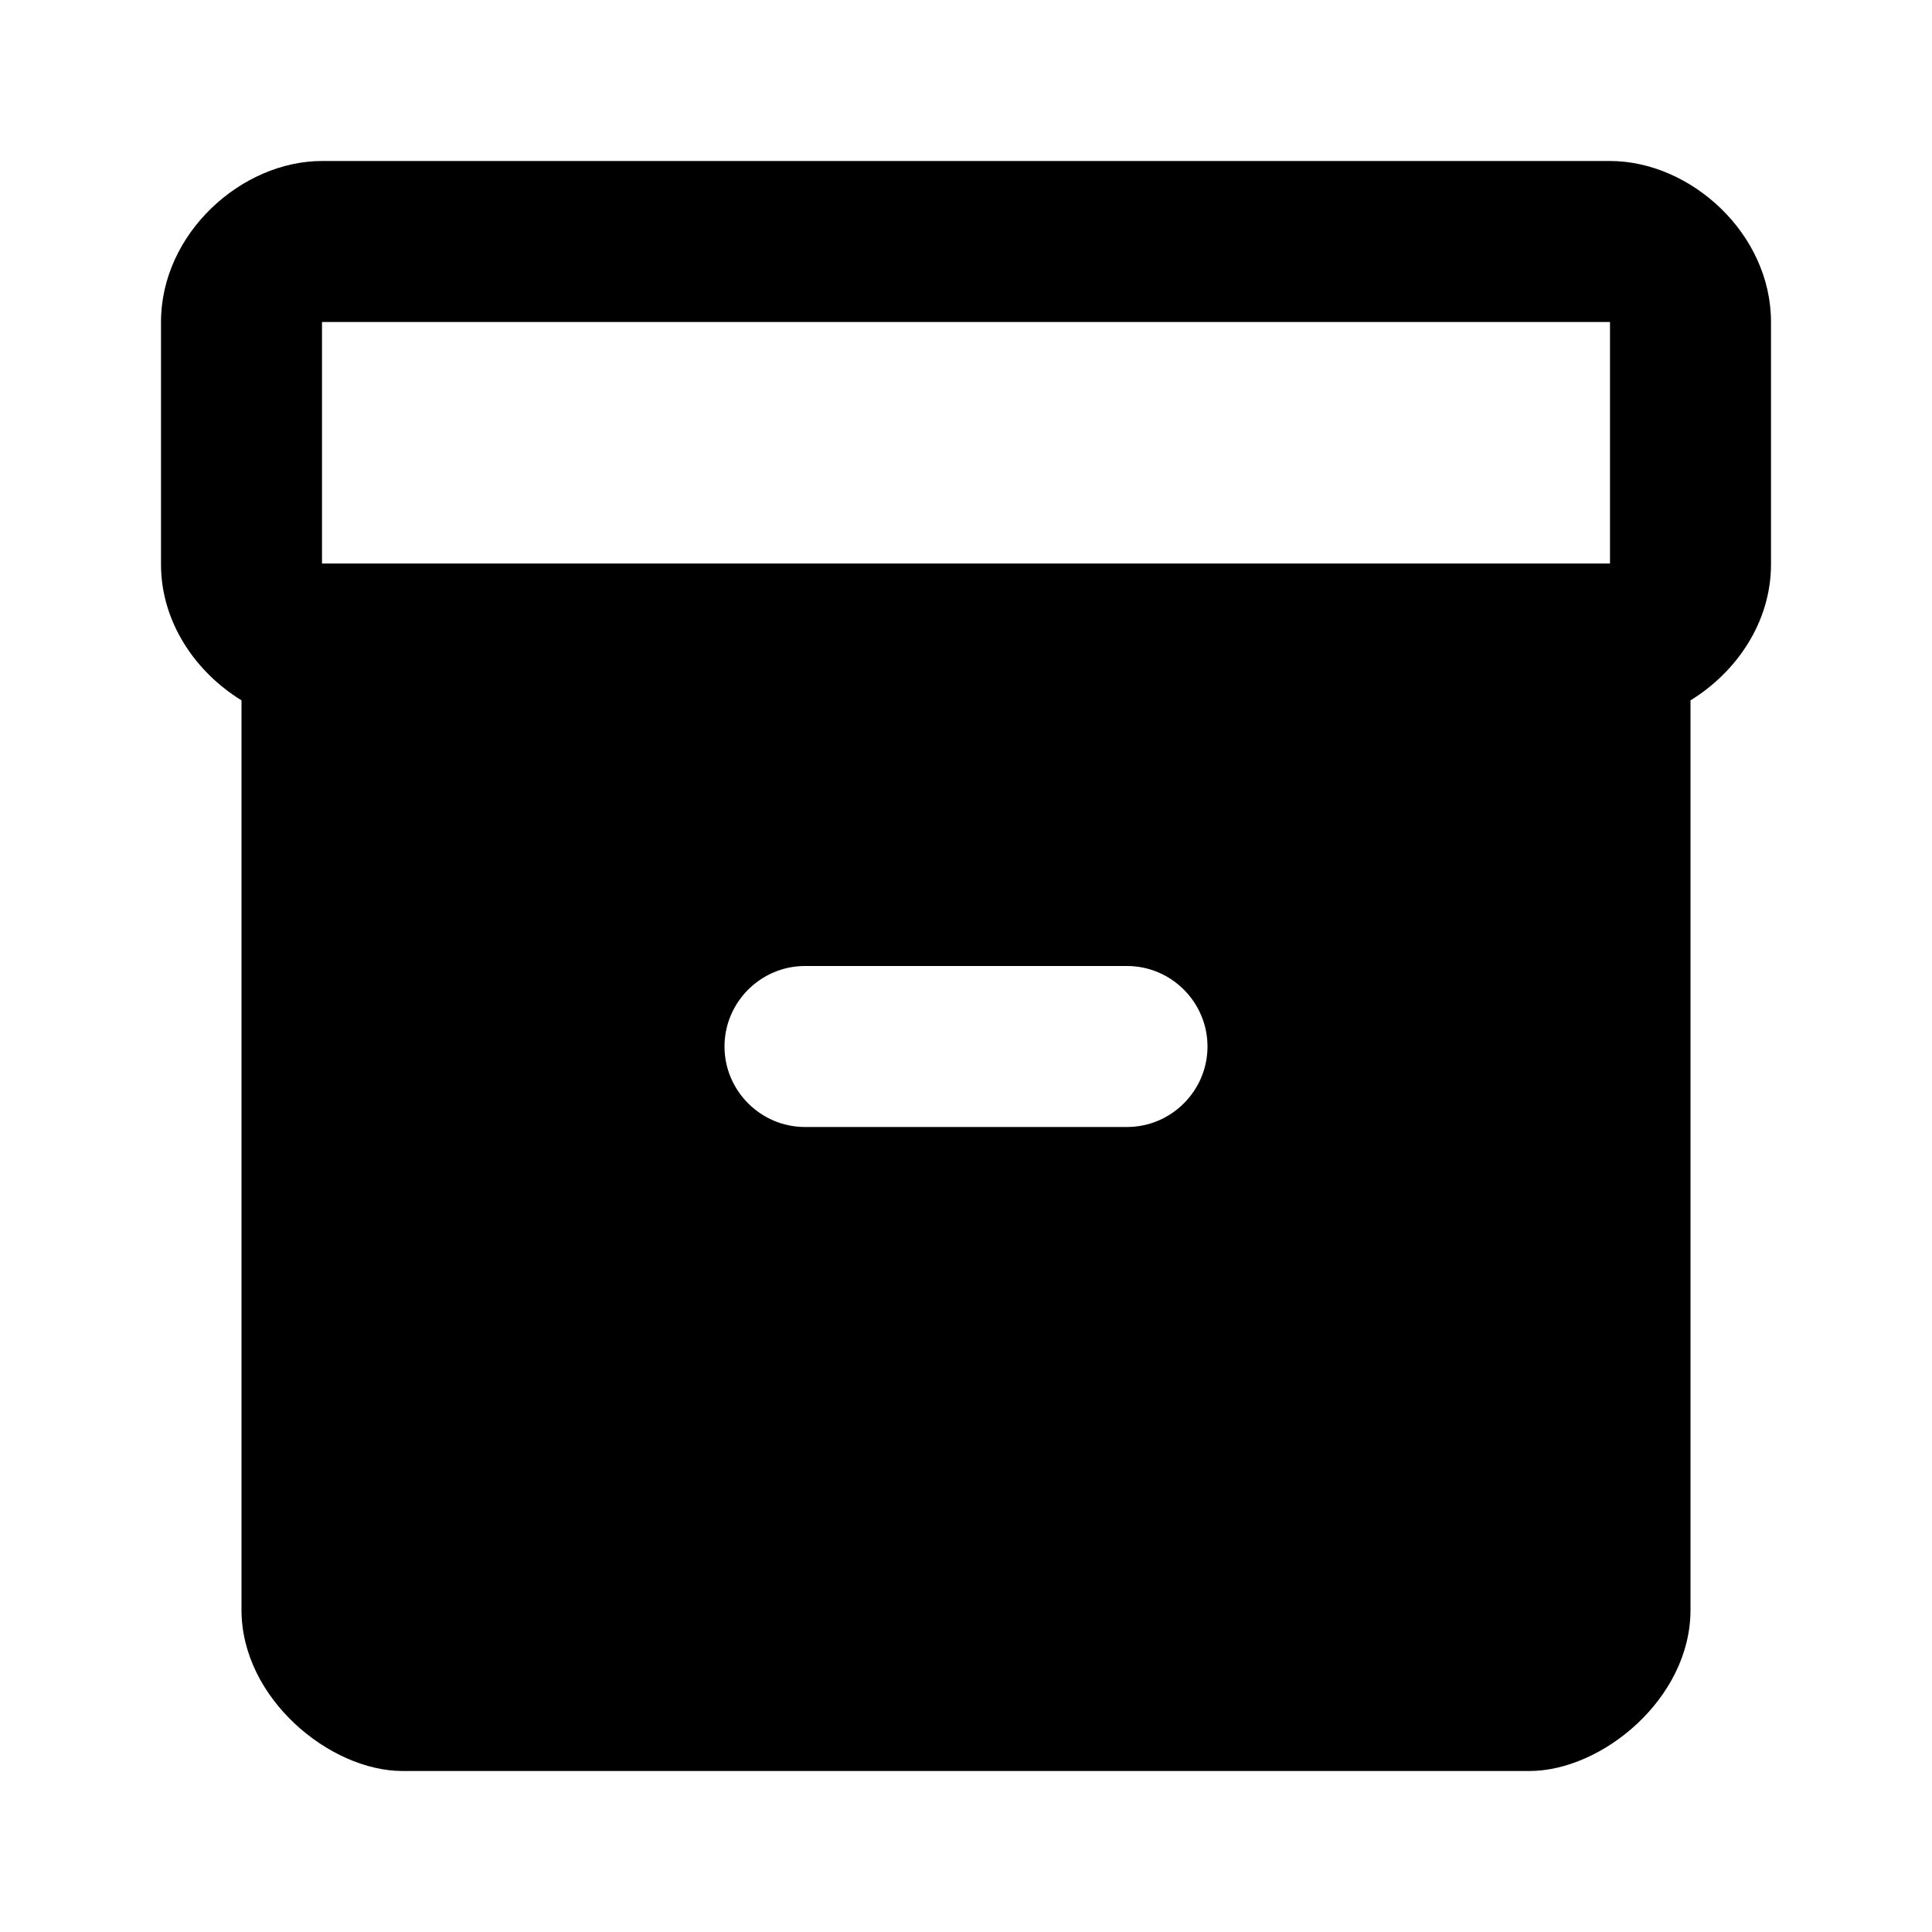
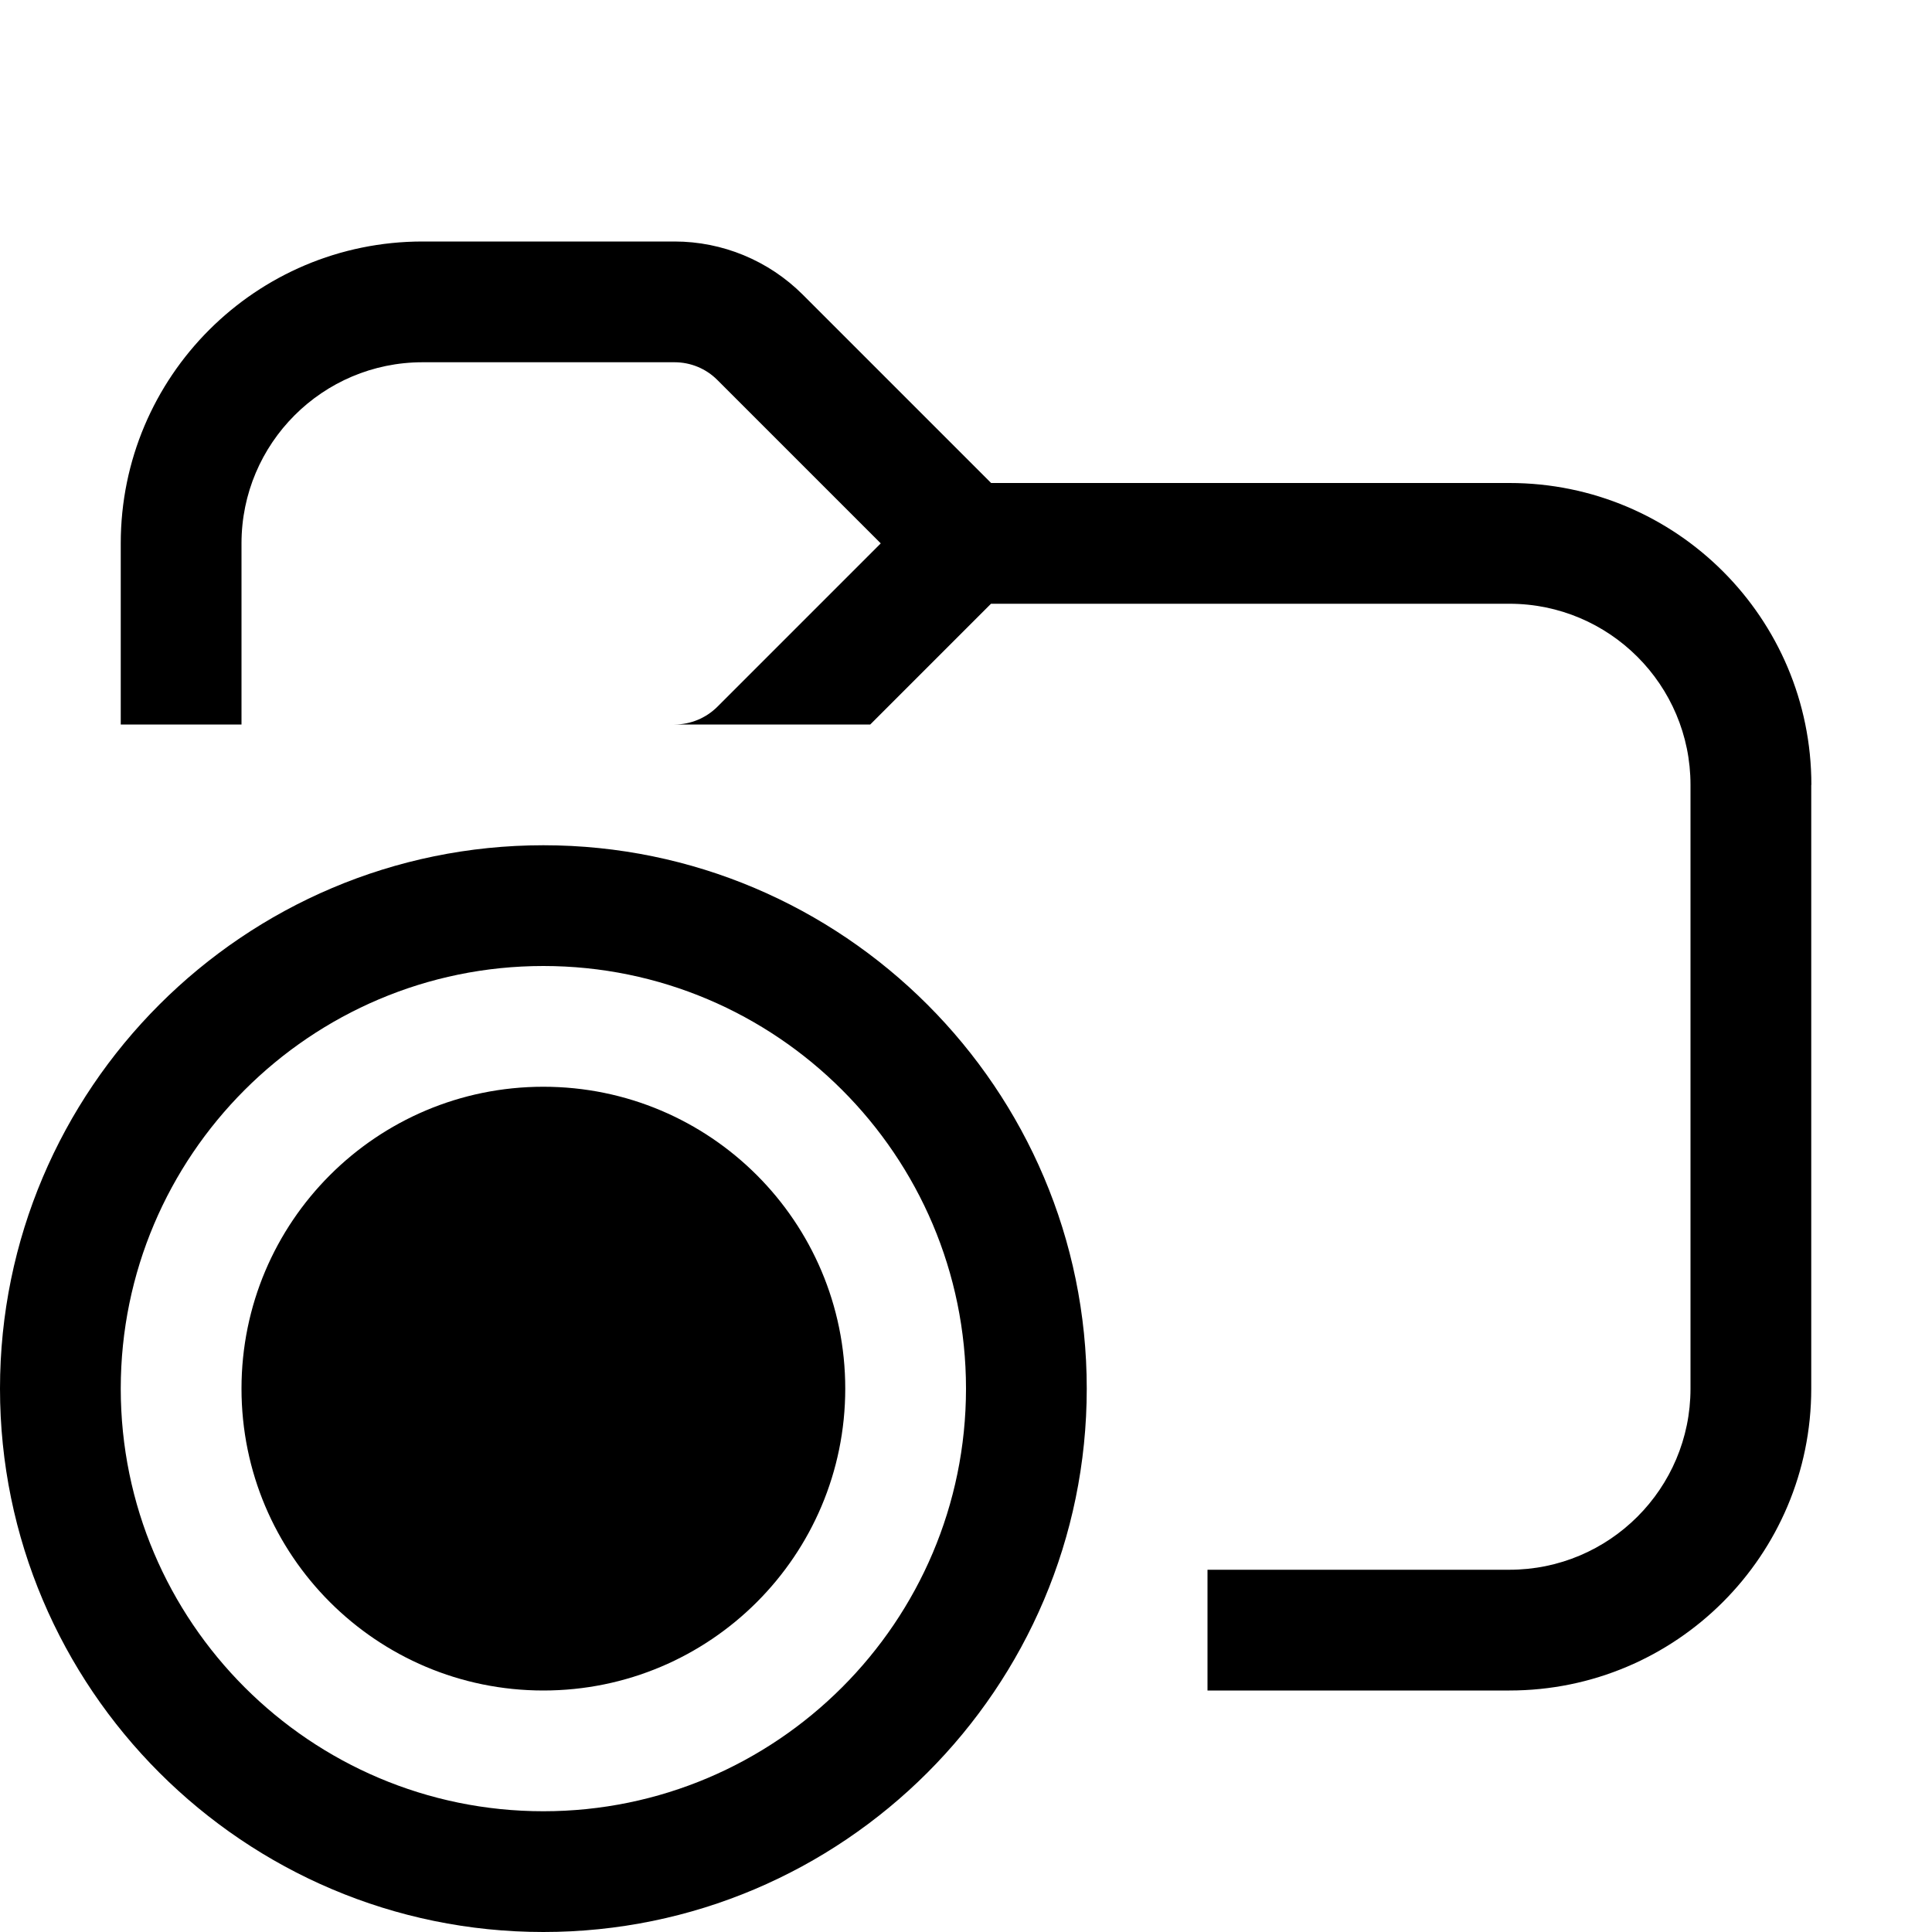
- <svg xmlns="http://www.w3.org/2000/svg" width="24" height="24" viewBox="0 0 24 24" fill="none">
-   <path d="M20 2H4C3 2 2 2.9 2 4V7.01C2 7.73 2.43 8.35 3 8.7V20C3 21.1 4.1 22 5 22H19C19.9 22 21 21.1 21 20V8.7C21.57 8.35 22 7.73 22 7.01V4C22 2.9 21 2 20 2ZM14 14H10C9.45 14 9 13.55 9 13C9 12.45 9.45 12 10 12H14C14.55 12 15 12.45 15 13C15 13.55 14.55 14 14 14ZM20 7H4V4H20V7Z" fill="black" />
+ <svg xmlns="http://www.w3.org/2000/svg" width="16" height="16" viewBox="0 0 16 16" fill="none">
+   <path fill-rule="evenodd" clip-rule="evenodd" d="M4.5 7C2.019 7 0 9.019 0 11.5C0 13.981 2.019 16 4.5 16C6.981 16 9 13.981 9 11.5C9 9.019 6.981 7 4.5 7ZM4.5 15C2.57 15 1 13.43 1 11.5C1 9.57 2.57 8 4.5 8C6.43 8 8 9.57 8 11.5C8 13.43 6.43 15 4.5 15ZM7 11.5C7 12.881 5.881 14 4.5 14C3.119 14 2 12.881 2 11.5C2 10.119 3.119 9 4.5 9C5.881 9 7 10.119 7 11.5ZM15 6.5V11.5C15 12.881 13.881 14 12.5 14H10V13H12.5C13.328 13 14 12.328 14 11.5V6.5C14 5.672 13.328 5 12.5 5H8.207L7.207 6H5.586C5.719 6 5.846 5.947 5.94 5.854L7.294 4.5L5.94 3.146C5.846 3.052 5.719 3 5.586 3H3.5C2.672 3 2 3.672 2 4.5V6H1V4.5C1 3.119 2.119 2 3.5 2H5.586C5.984 2 6.365 2.158 6.647 2.439L8.208 4H12.501C13.882 4 15.001 5.119 15.001 6.5H15Z" fill="black" />
</svg>
